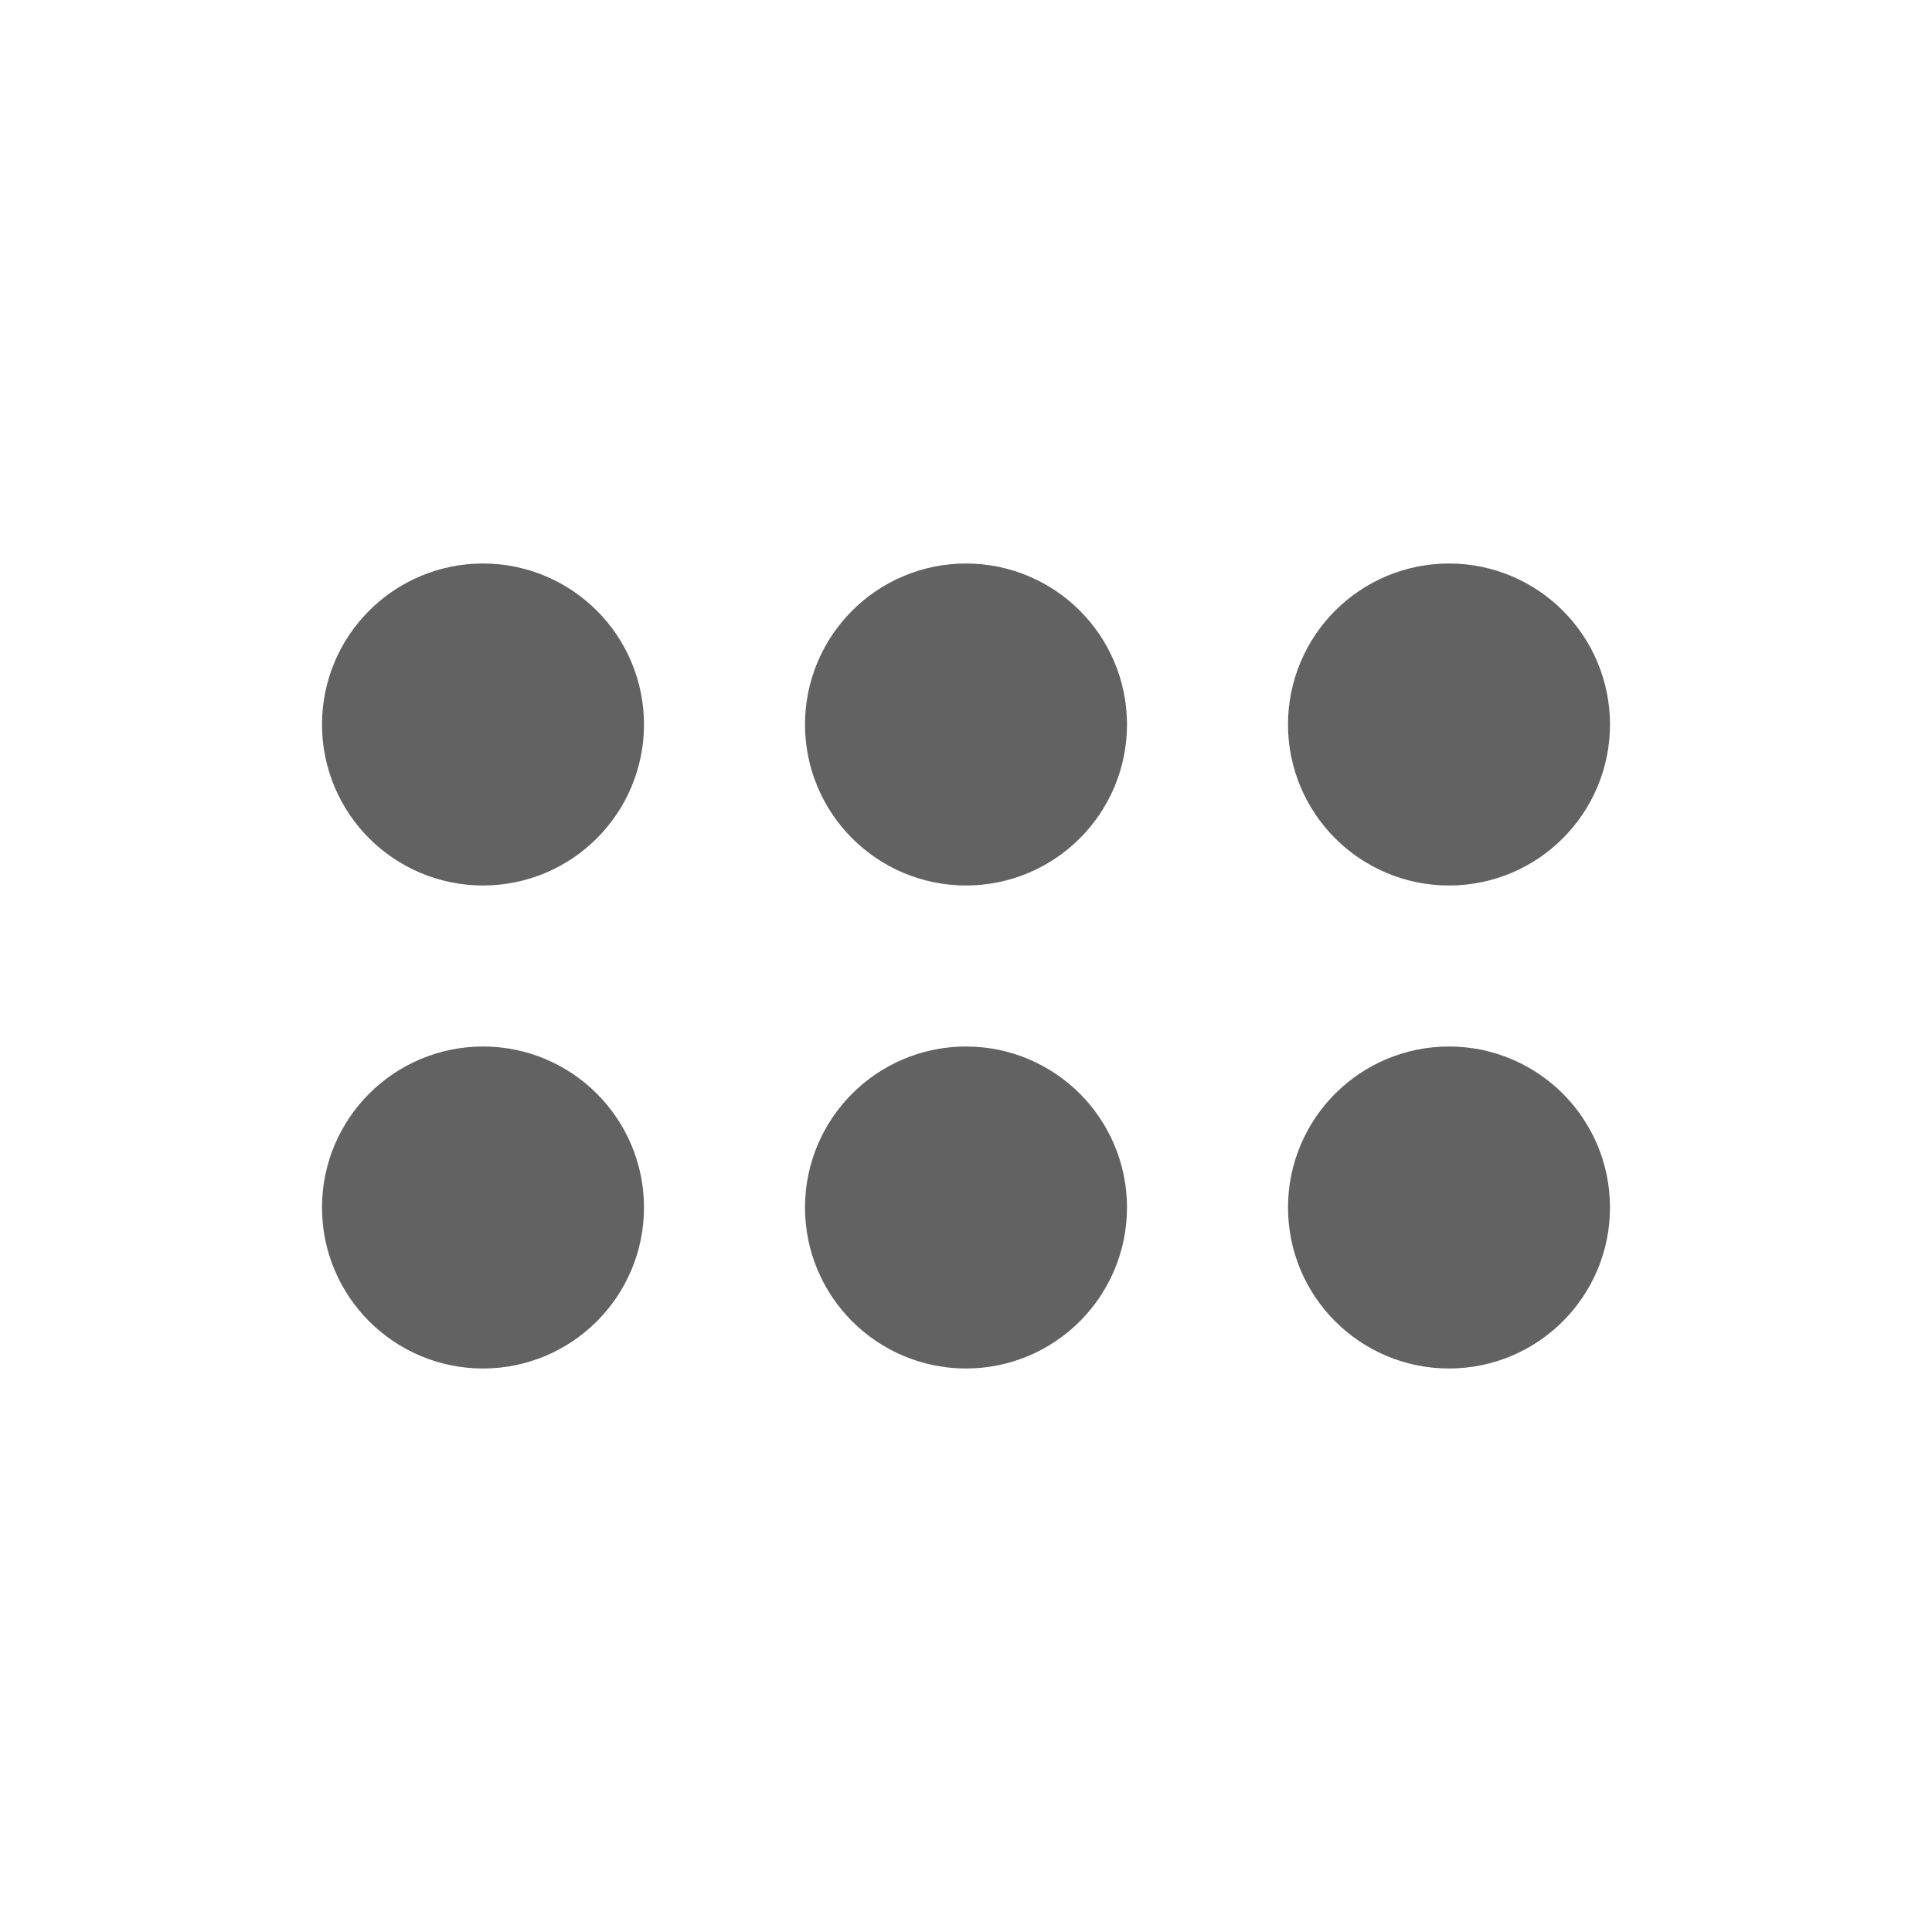
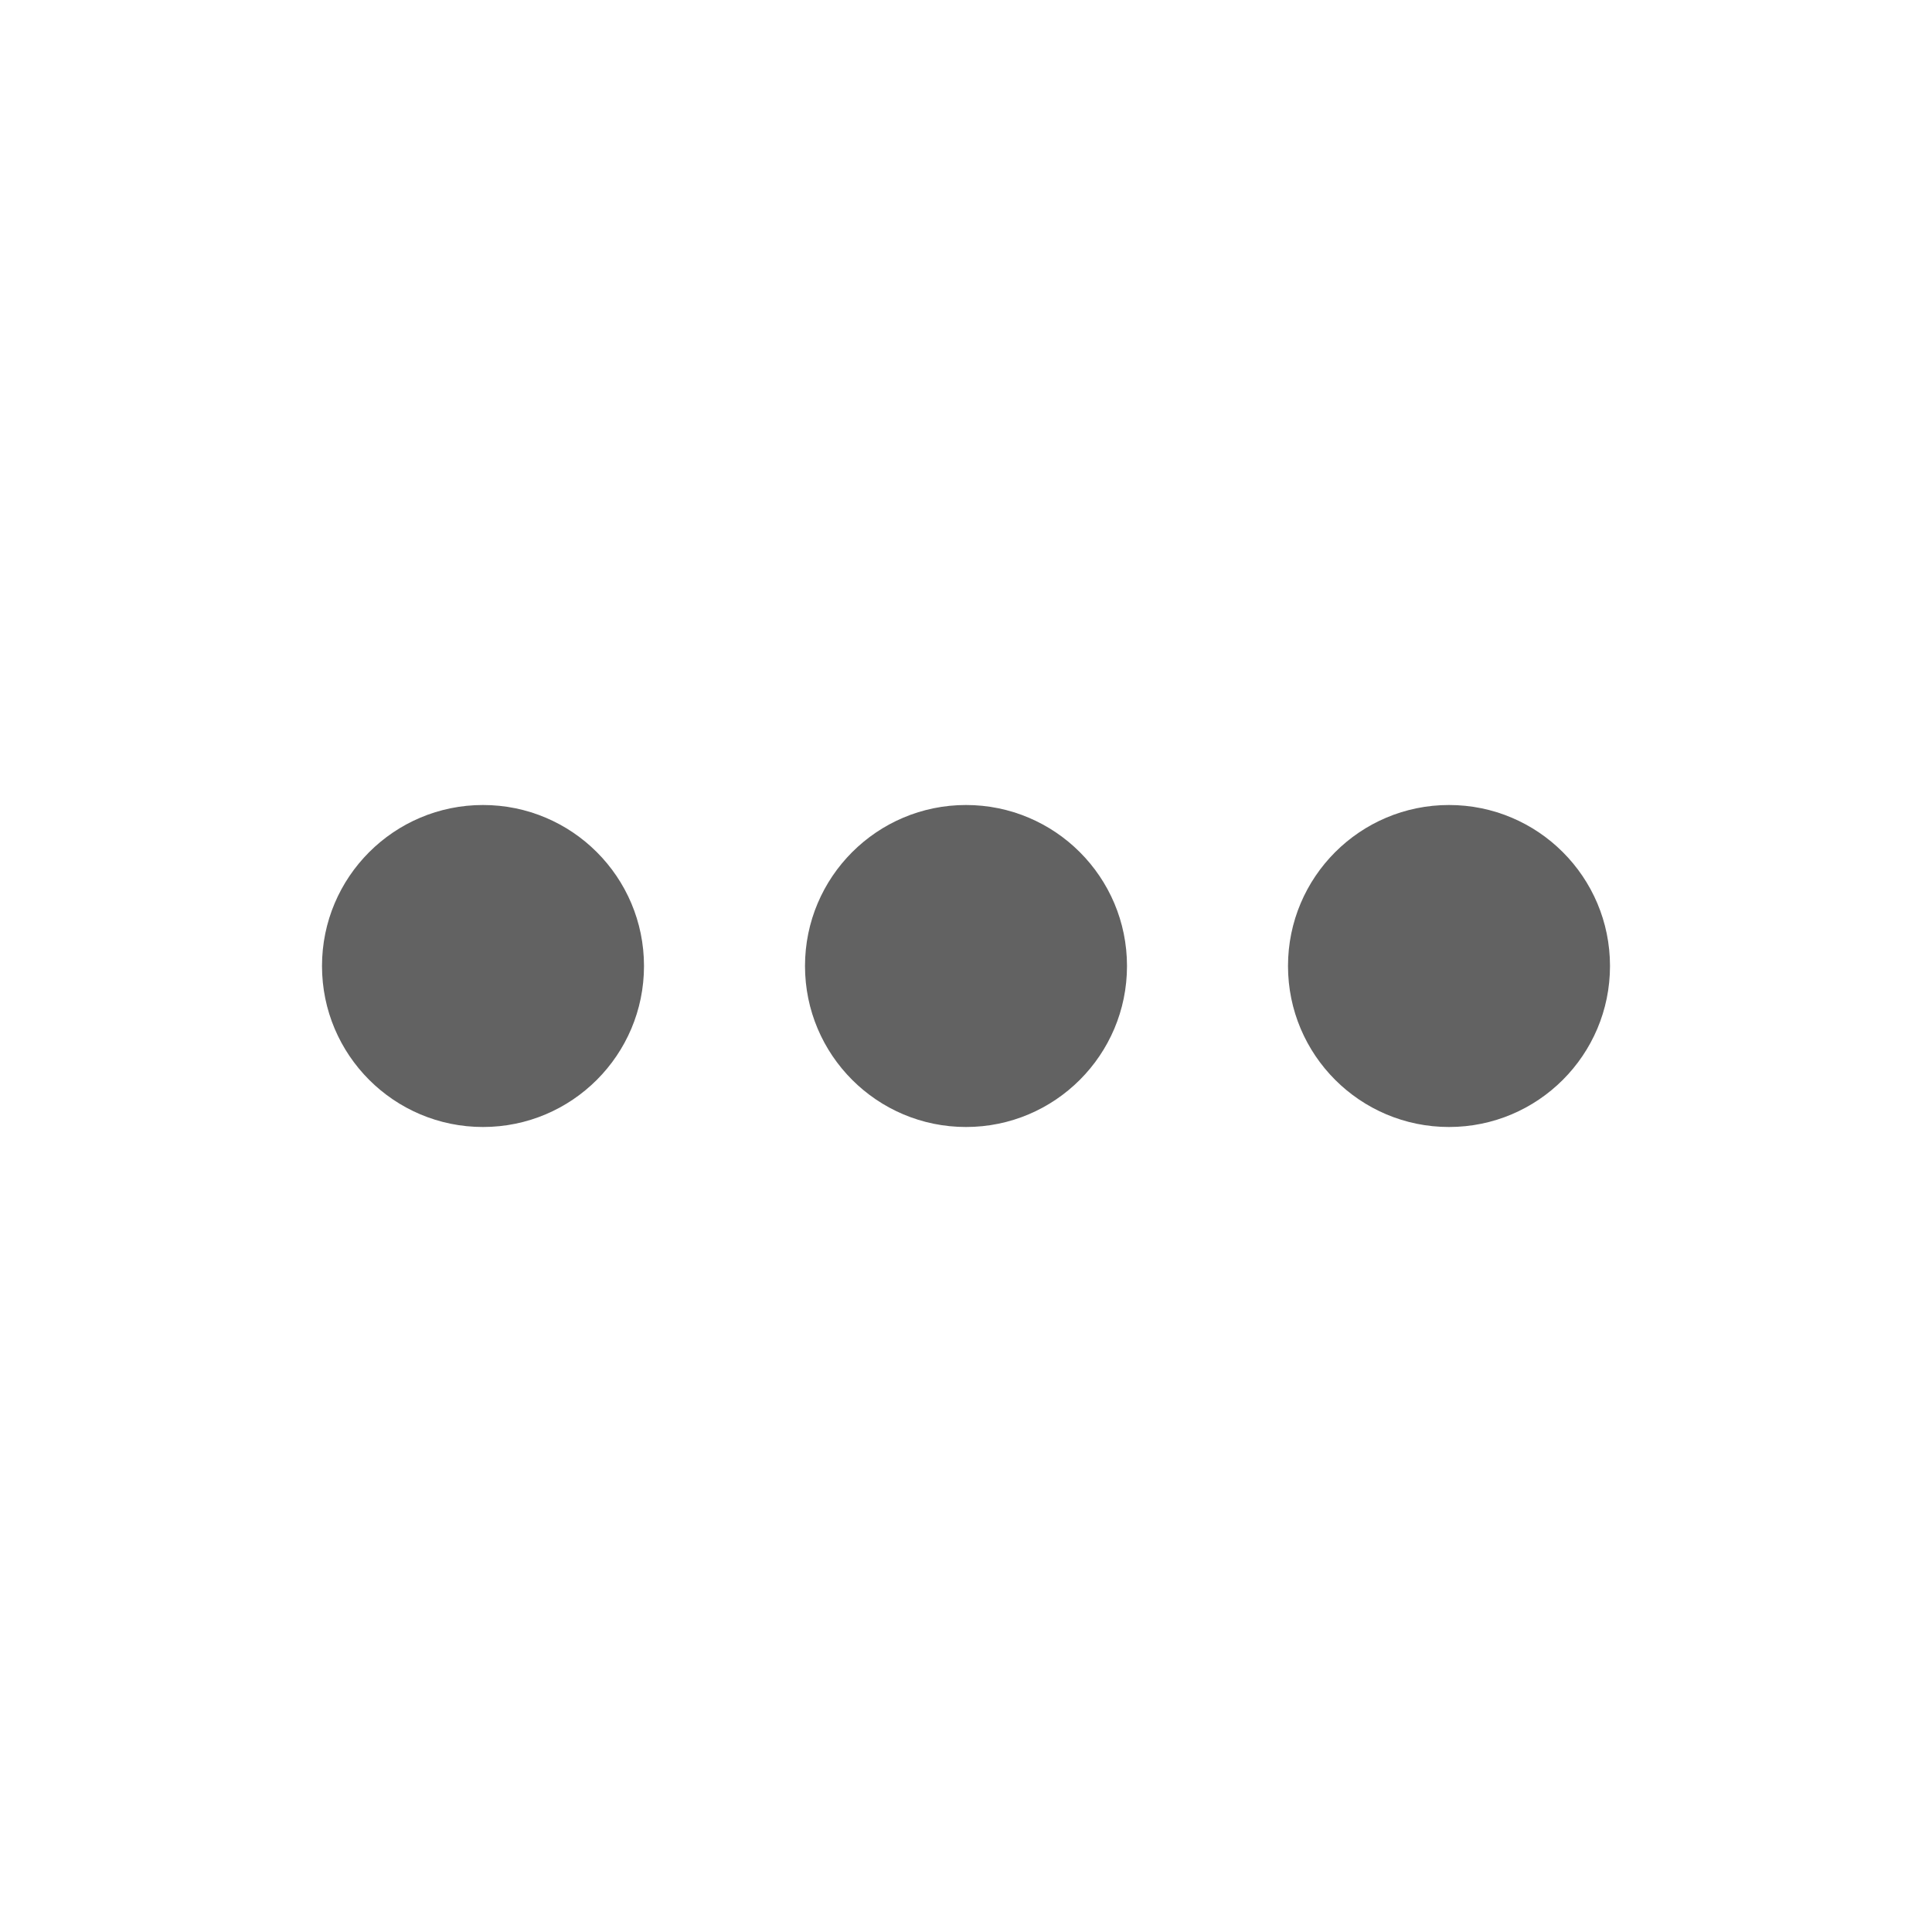
- <svg xmlns="http://www.w3.org/2000/svg" width="800px" height="800px" viewBox="0 0 24 24" fill="none">
+ <svg xmlns="http://www.w3.org/2000/svg" width="800px" height="800px" viewBox="0 0 24 24" fill="#626262">
  <g id="SVGRepo_bgCarrier" stroke-width="0" />
  <g id="SVGRepo_tracerCarrier" stroke-linecap="round" stroke-linejoin="round" />
  <g id="SVGRepo_iconCarrier">
-     <g id="Interface / Drag_Horizontal">
-       <g id="Vector">
-         <path d="M18 14C17.448 14 17 14.448 17 15C17 15.552 17.448 16 18 16C18.552 16 19 15.552 19 15C19 14.448 18.552 14 18 14Z" stroke="#626262" stroke-width="2" stroke-linecap="round" stroke-linejoin="round" />
-         <path d="M12 14C11.448 14 11 14.448 11 15C11 15.552 11.448 16 12 16C12.552 16 13 15.552 13 15C13 14.448 12.552 14 12 14Z" stroke="#626262" stroke-width="2" stroke-linecap="round" stroke-linejoin="round" />
-         <path d="M6 14C5.448 14 5 14.448 5 15C5 15.552 5.448 16 6 16C6.552 16 7 15.552 7 15C7 14.448 6.552 14 6 14Z" stroke="#626262" stroke-width="2" stroke-linecap="round" stroke-linejoin="round" />
-         <path d="M18 8C17.448 8 17 8.448 17 9C17 9.552 17.448 10 18 10C18.552 10 19 9.552 19 9C19 8.448 18.552 8 18 8Z" stroke="#626262" stroke-width="2" stroke-linecap="round" stroke-linejoin="round" />
-         <path d="M12 8C11.448 8 11 8.448 11 9C11 9.552 11.448 10 12 10C12.552 10 13 9.552 13 9C13 8.448 12.552 8 12 8Z" stroke="#626262" stroke-width="2" stroke-linecap="round" stroke-linejoin="round" />
-         <path d="M6 8C5.448 8 5 8.448 5 9C5 9.552 5.448 10 6 10C6.552 10 7 9.552 7 9C7 8.448 6.552 8 6 8Z" stroke="#626262" stroke-width="2" stroke-linecap="round" stroke-linejoin="round" />
+     <g id="Complete">
+       <g id="F-More">
+         <path d="M8,12a2,2,0,1,1-2-2A2,2,0,0,1,8,12Zm10-2a2,2,0,1,0,2,2A2,2,0,0,0,18,10Zm-6,0a2,2,0,1,0,2,2A2,2,0,0,0,12,10Z" id="Horizontal" />
      </g>
    </g>
  </g>
</svg>
